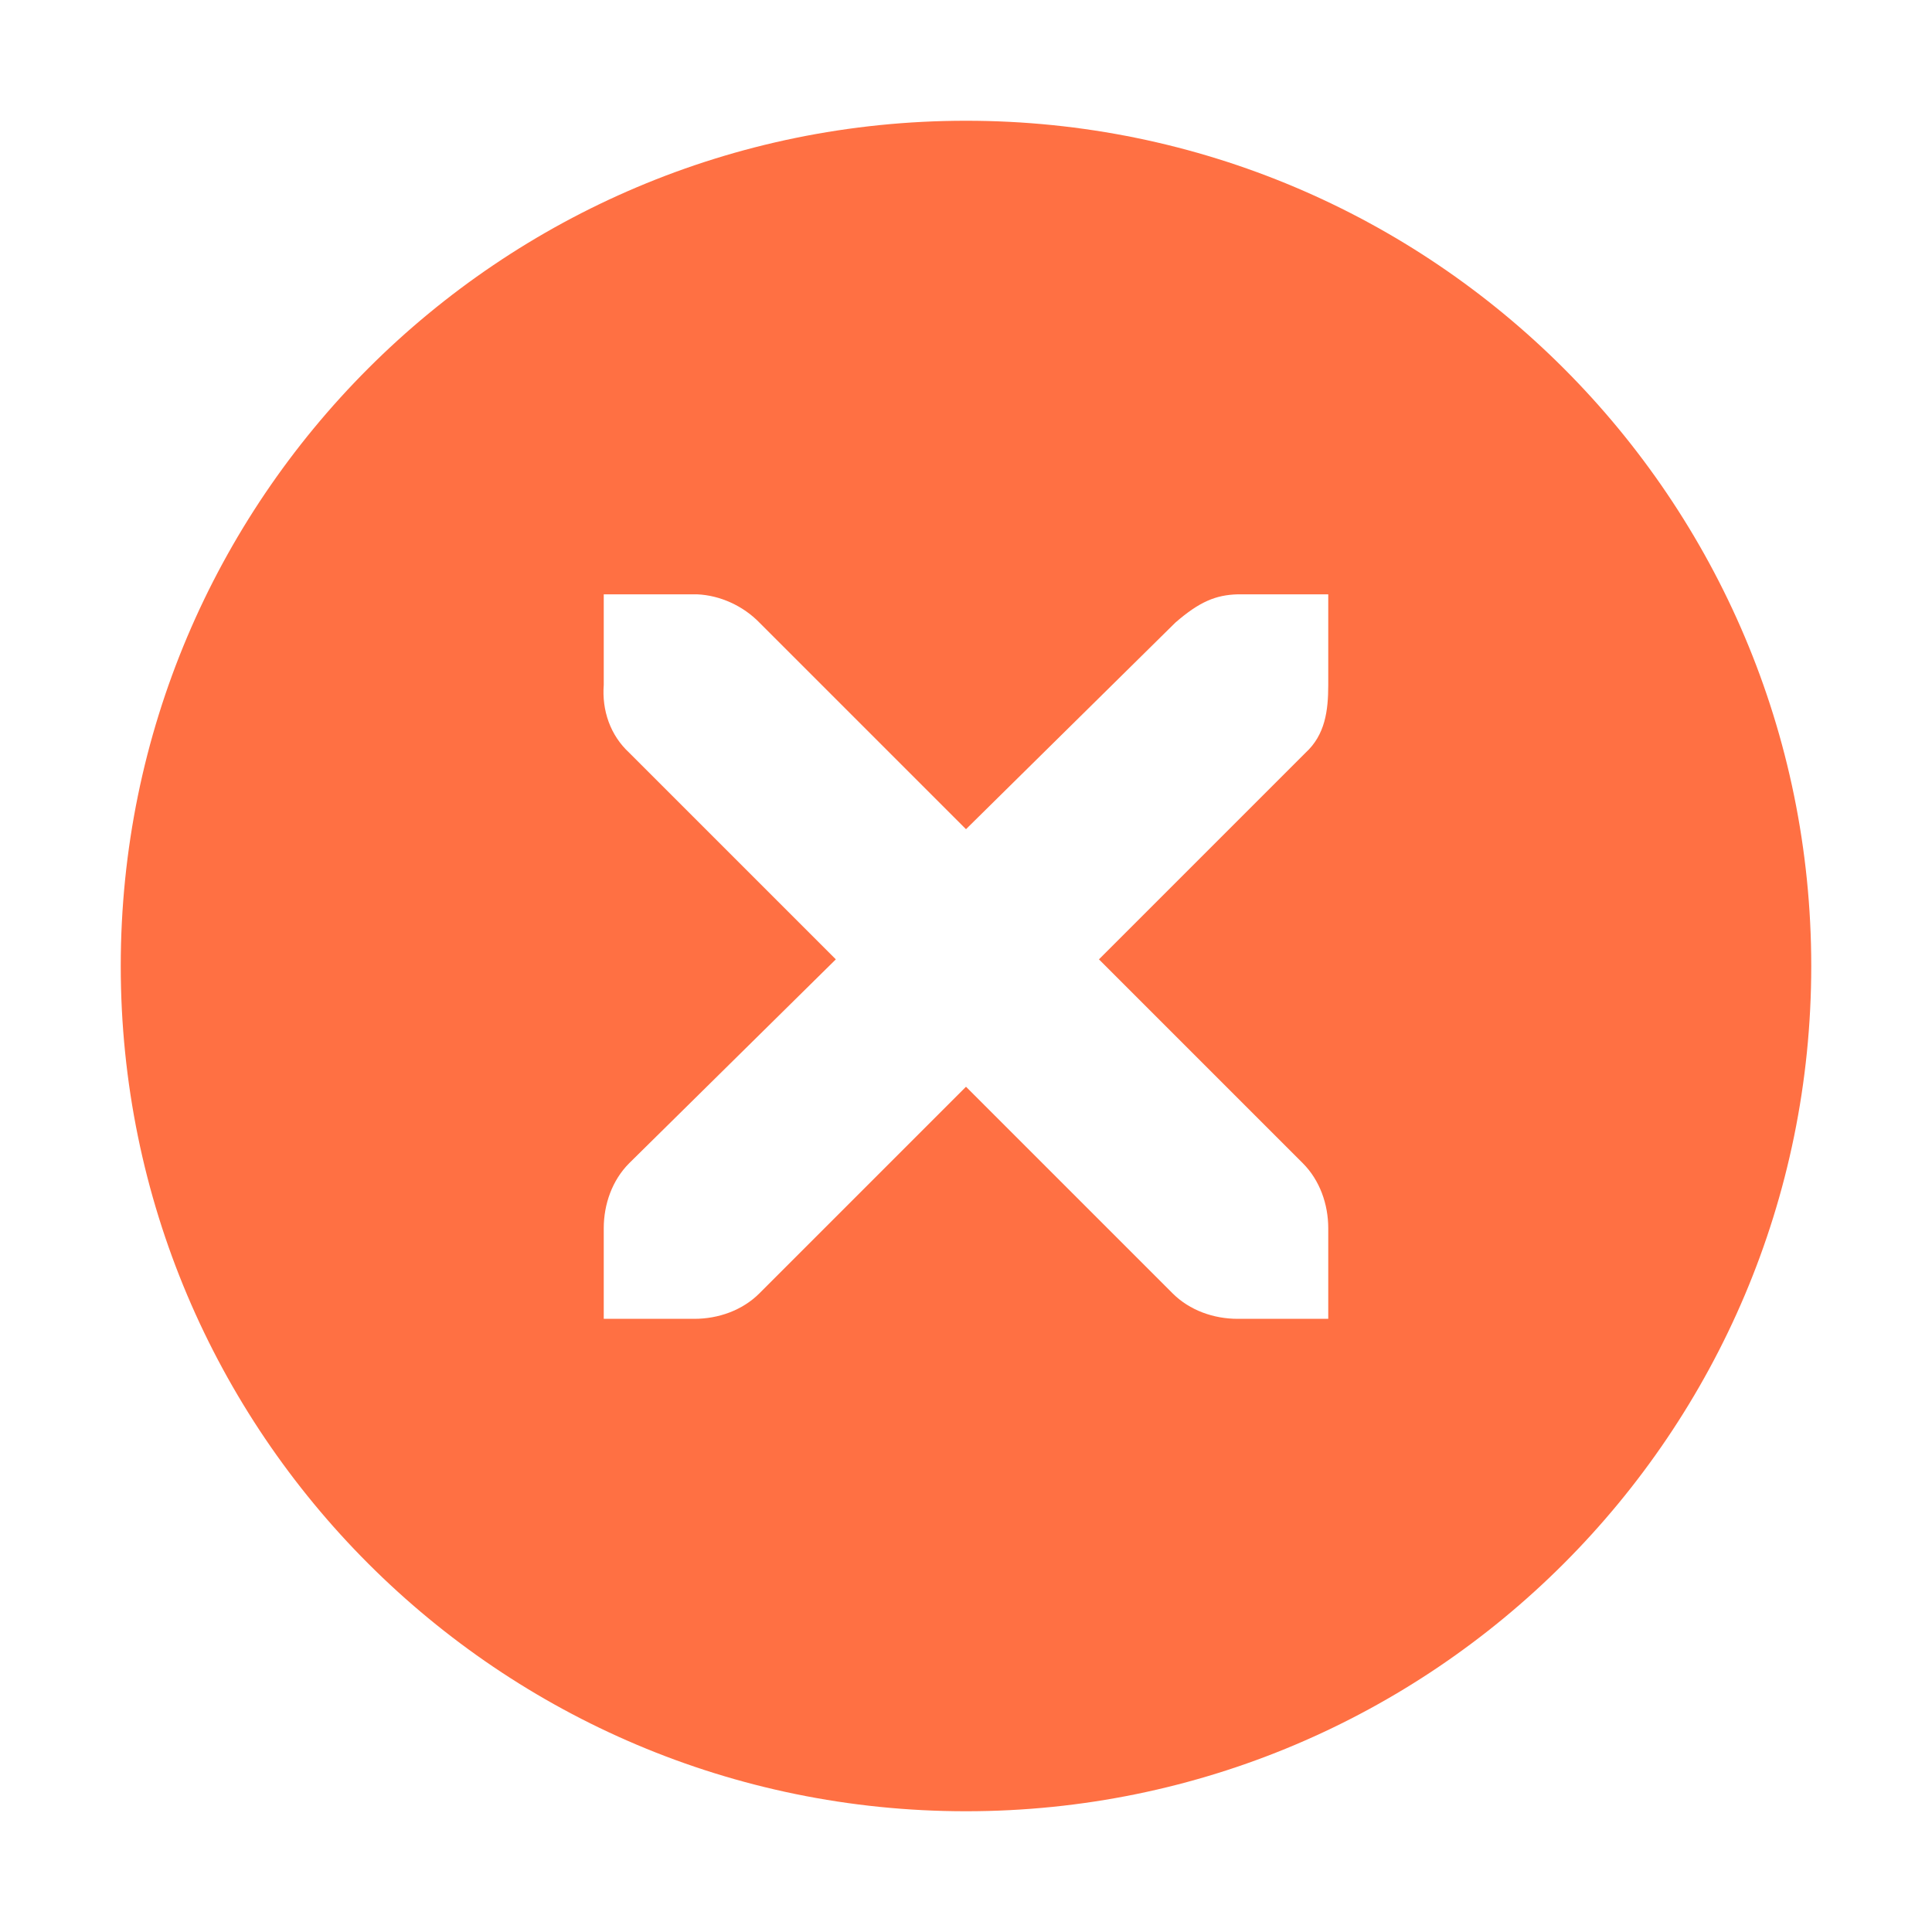
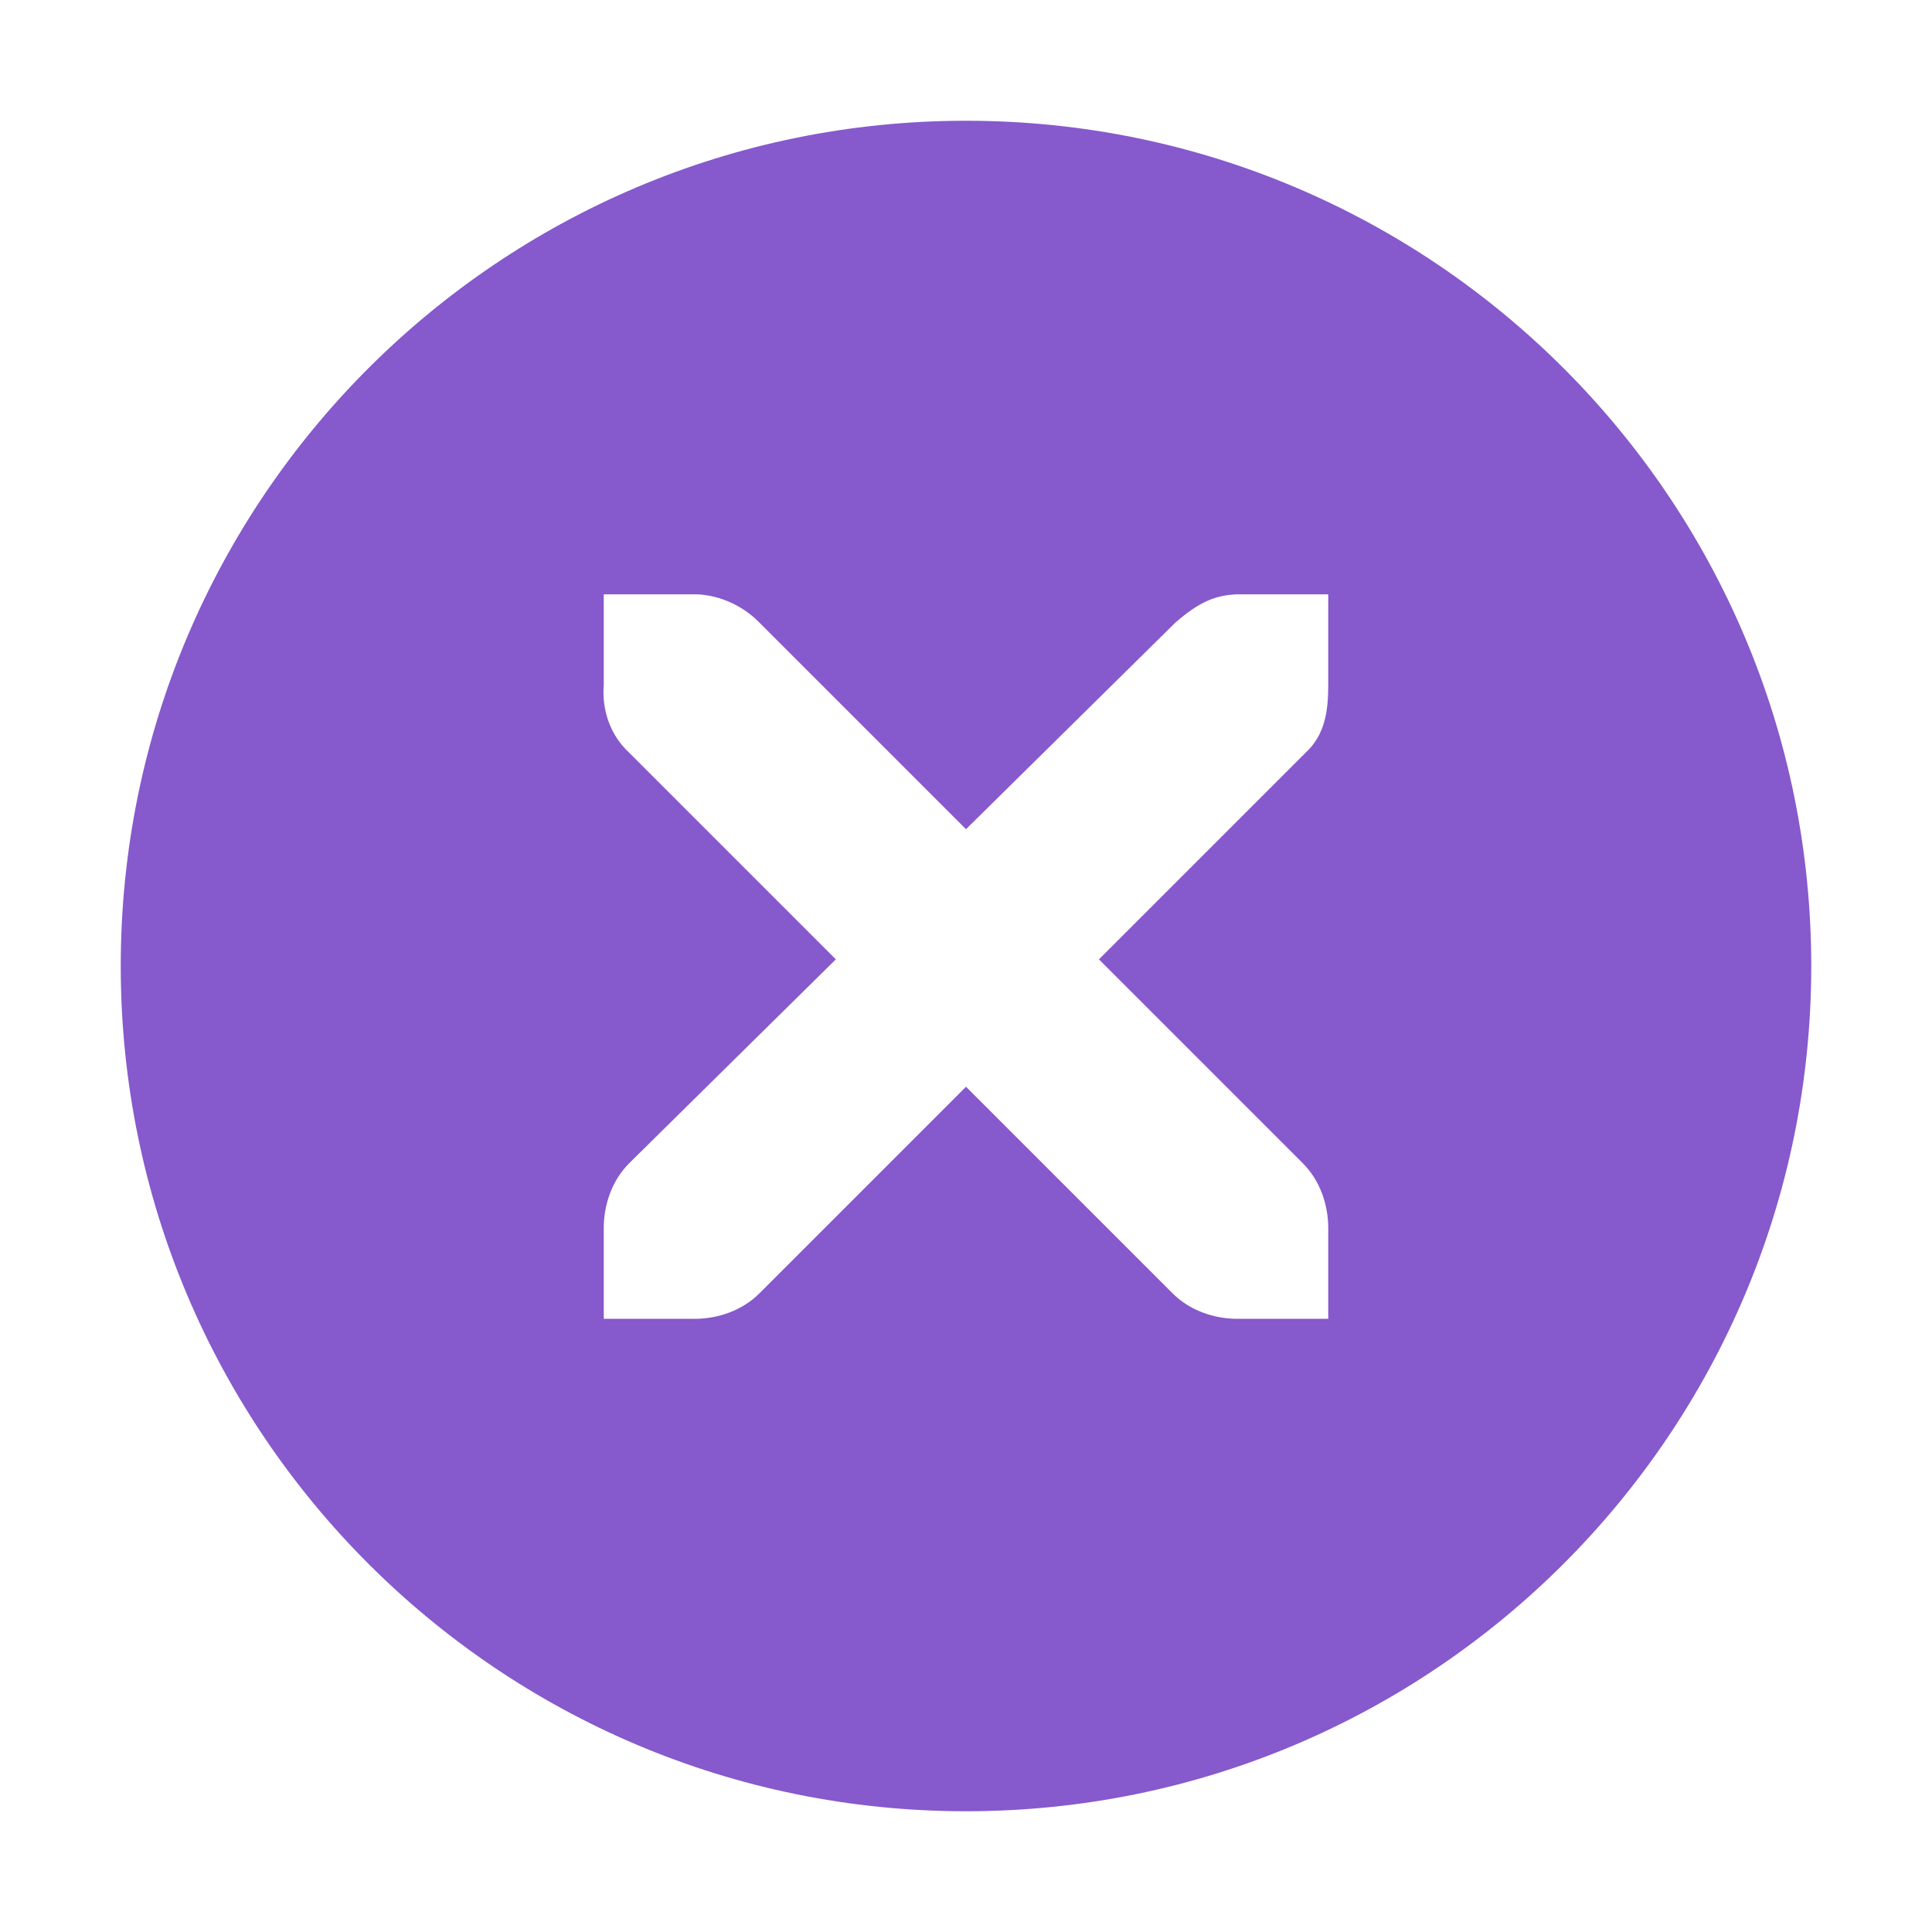
<svg xmlns="http://www.w3.org/2000/svg" width="16" height="16" enable-background="new" version="1.1" id="svg11">
  <defs id="defs7">
    <linearGradient id="ch" x1="19" x2="19" y1="-622.29" y2="-632.99" gradientTransform="translate(-11 635.64)" gradientUnits="userSpaceOnUse">
      <stop stop-color="#5c616c" offset="0" id="stop4" />
    </linearGradient>
  </defs>
  <g transform="translate(-1426,-247)" style="display:inline;opacity:1" id="g4490-6-5-2-5-3">
    <g id="g4092-0-2-21-0-9-7" style="display:inline" transform="translate(58)">
-       <path style="fill:#ff7043;fill-opacity:1;stroke:none;stroke-width:0;stroke-linecap:butt;stroke-linejoin:miter;stroke-miterlimit:4;stroke-dasharray:none;stroke-dashoffset:0;stroke-opacity:1" d="m 414,58 a 7,7 0 0 0 -7,7 7,7 0 0 0 7,7 7,7 0 0 0 7,-7 7,7 0 0 0 -7,-7 z m -3,3.922 h 0.75 c 0.008,-9e-5 0.016,-3.45e-4 0.023,0 0.191,0.008 0.382,0.096 0.516,0.234 L 414,63.867 415.734,62.156 c 0.199,-0.173 0.335,-0.229 0.516,-0.234 H 417 v 0.75 c 0,0.215 -0.026,0.413 -0.188,0.562 l -1.711,1.711 1.688,1.688 C 416.93,66.774 417,66.973 417,67.172 v 0.75 h -0.75 c -0.199,-8e-6 -0.398,-0.07 -0.539,-0.211 L 414,66 l -1.711,1.711 c -0.141,0.141 -0.34,0.211 -0.539,0.211 H 411 v -0.75 c 0,-0.199 0.07,-0.398 0.211,-0.539 l 1.711,-1.688 -1.711,-1.711 C 411.053,63.088 410.984,62.882 411,62.672 Z" transform="translate(962,190)" id="path4068-7-5-9-6-5-8" />
+       <path style="fill:#8659cc;fill-opacity:1;stroke:none;stroke-width:0;stroke-linecap:butt;stroke-linejoin:miter;stroke-miterlimit:4;stroke-dasharray:none;stroke-dashoffset:0;stroke-opacity:1" d="m 414,58 a 7,7 0 0 0 -7,7 7,7 0 0 0 7,7 7,7 0 0 0 7,-7 7,7 0 0 0 -7,-7 z m -3,3.922 h 0.75 c 0.008,-9e-5 0.016,-3.45e-4 0.023,0 0.191,0.008 0.382,0.096 0.516,0.234 L 414,63.867 415.734,62.156 c 0.199,-0.173 0.335,-0.229 0.516,-0.234 H 417 v 0.75 c 0,0.215 -0.026,0.413 -0.188,0.562 l -1.711,1.711 1.688,1.688 C 416.93,66.774 417,66.973 417,67.172 v 0.75 h -0.75 c -0.199,-8e-6 -0.398,-0.07 -0.539,-0.211 L 414,66 l -1.711,1.711 c -0.141,0.141 -0.34,0.211 -0.539,0.211 H 411 v -0.75 c 0,-0.199 0.07,-0.398 0.211,-0.539 l 1.711,-1.688 -1.711,-1.711 C 411.053,63.088 410.984,62.882 411,62.672 Z" transform="translate(962,190)" id="path4068-7-5-9-6-5-8" />
    </g>
  </g>
</svg>
